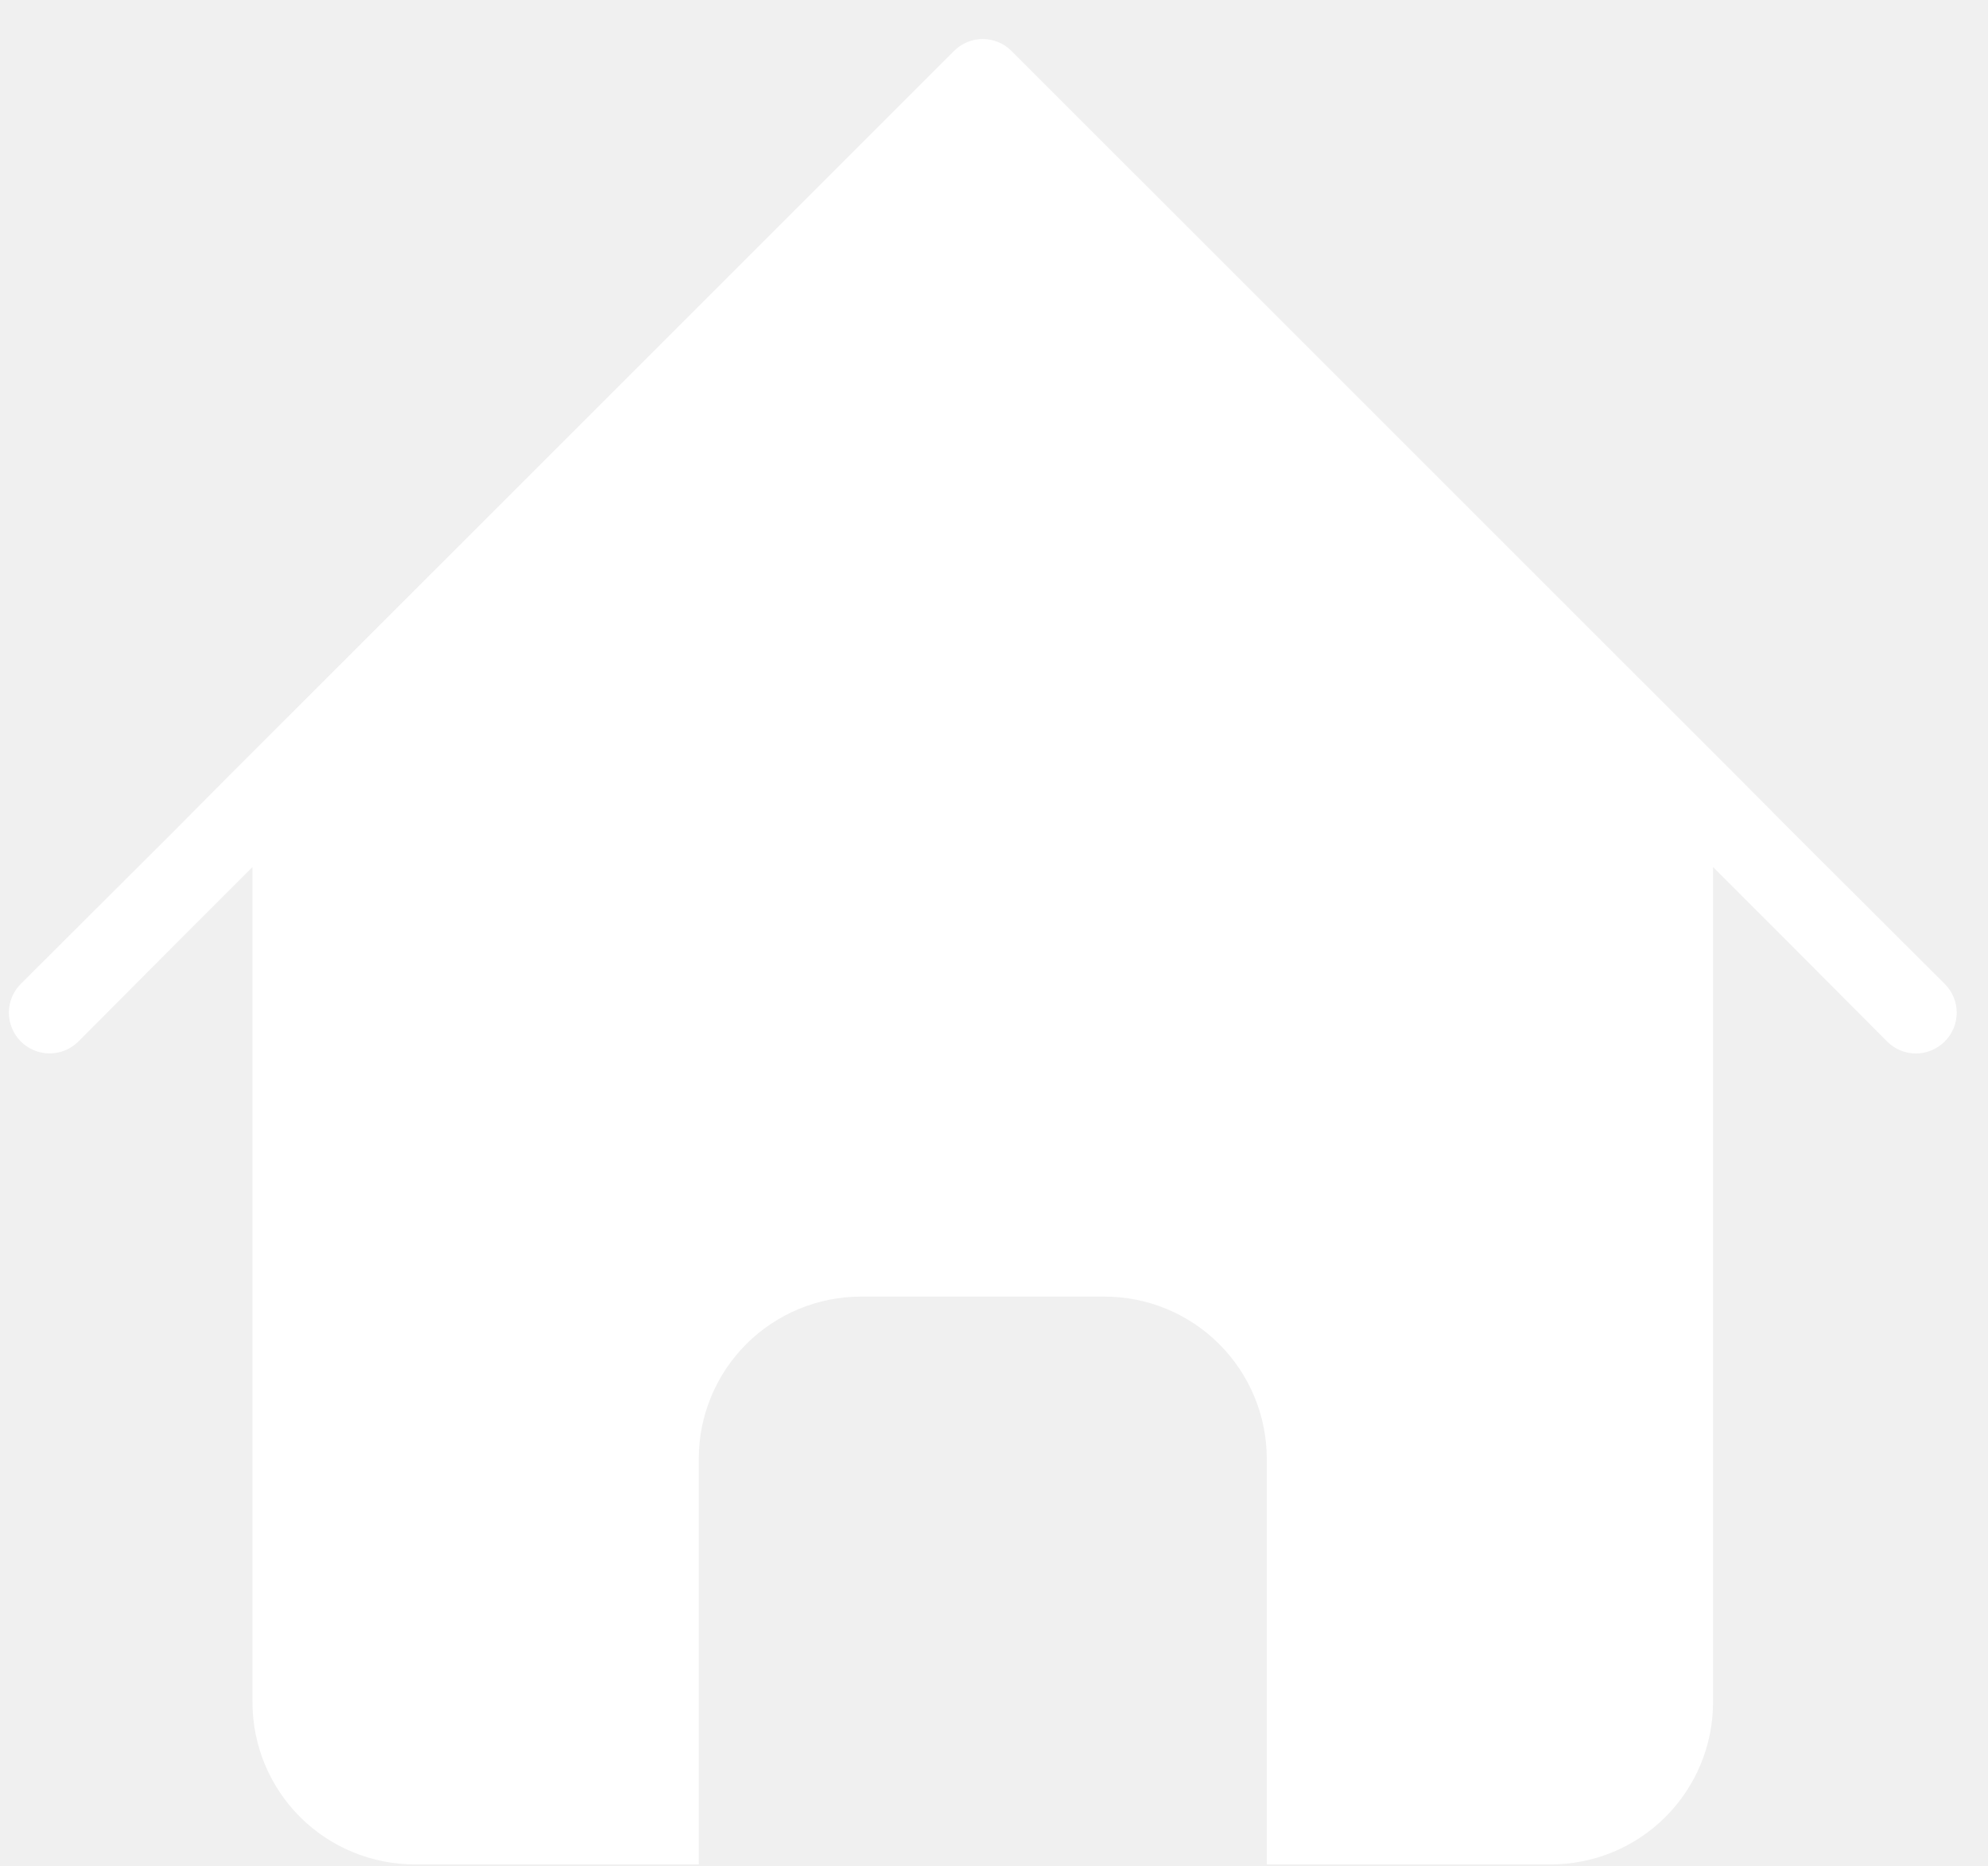
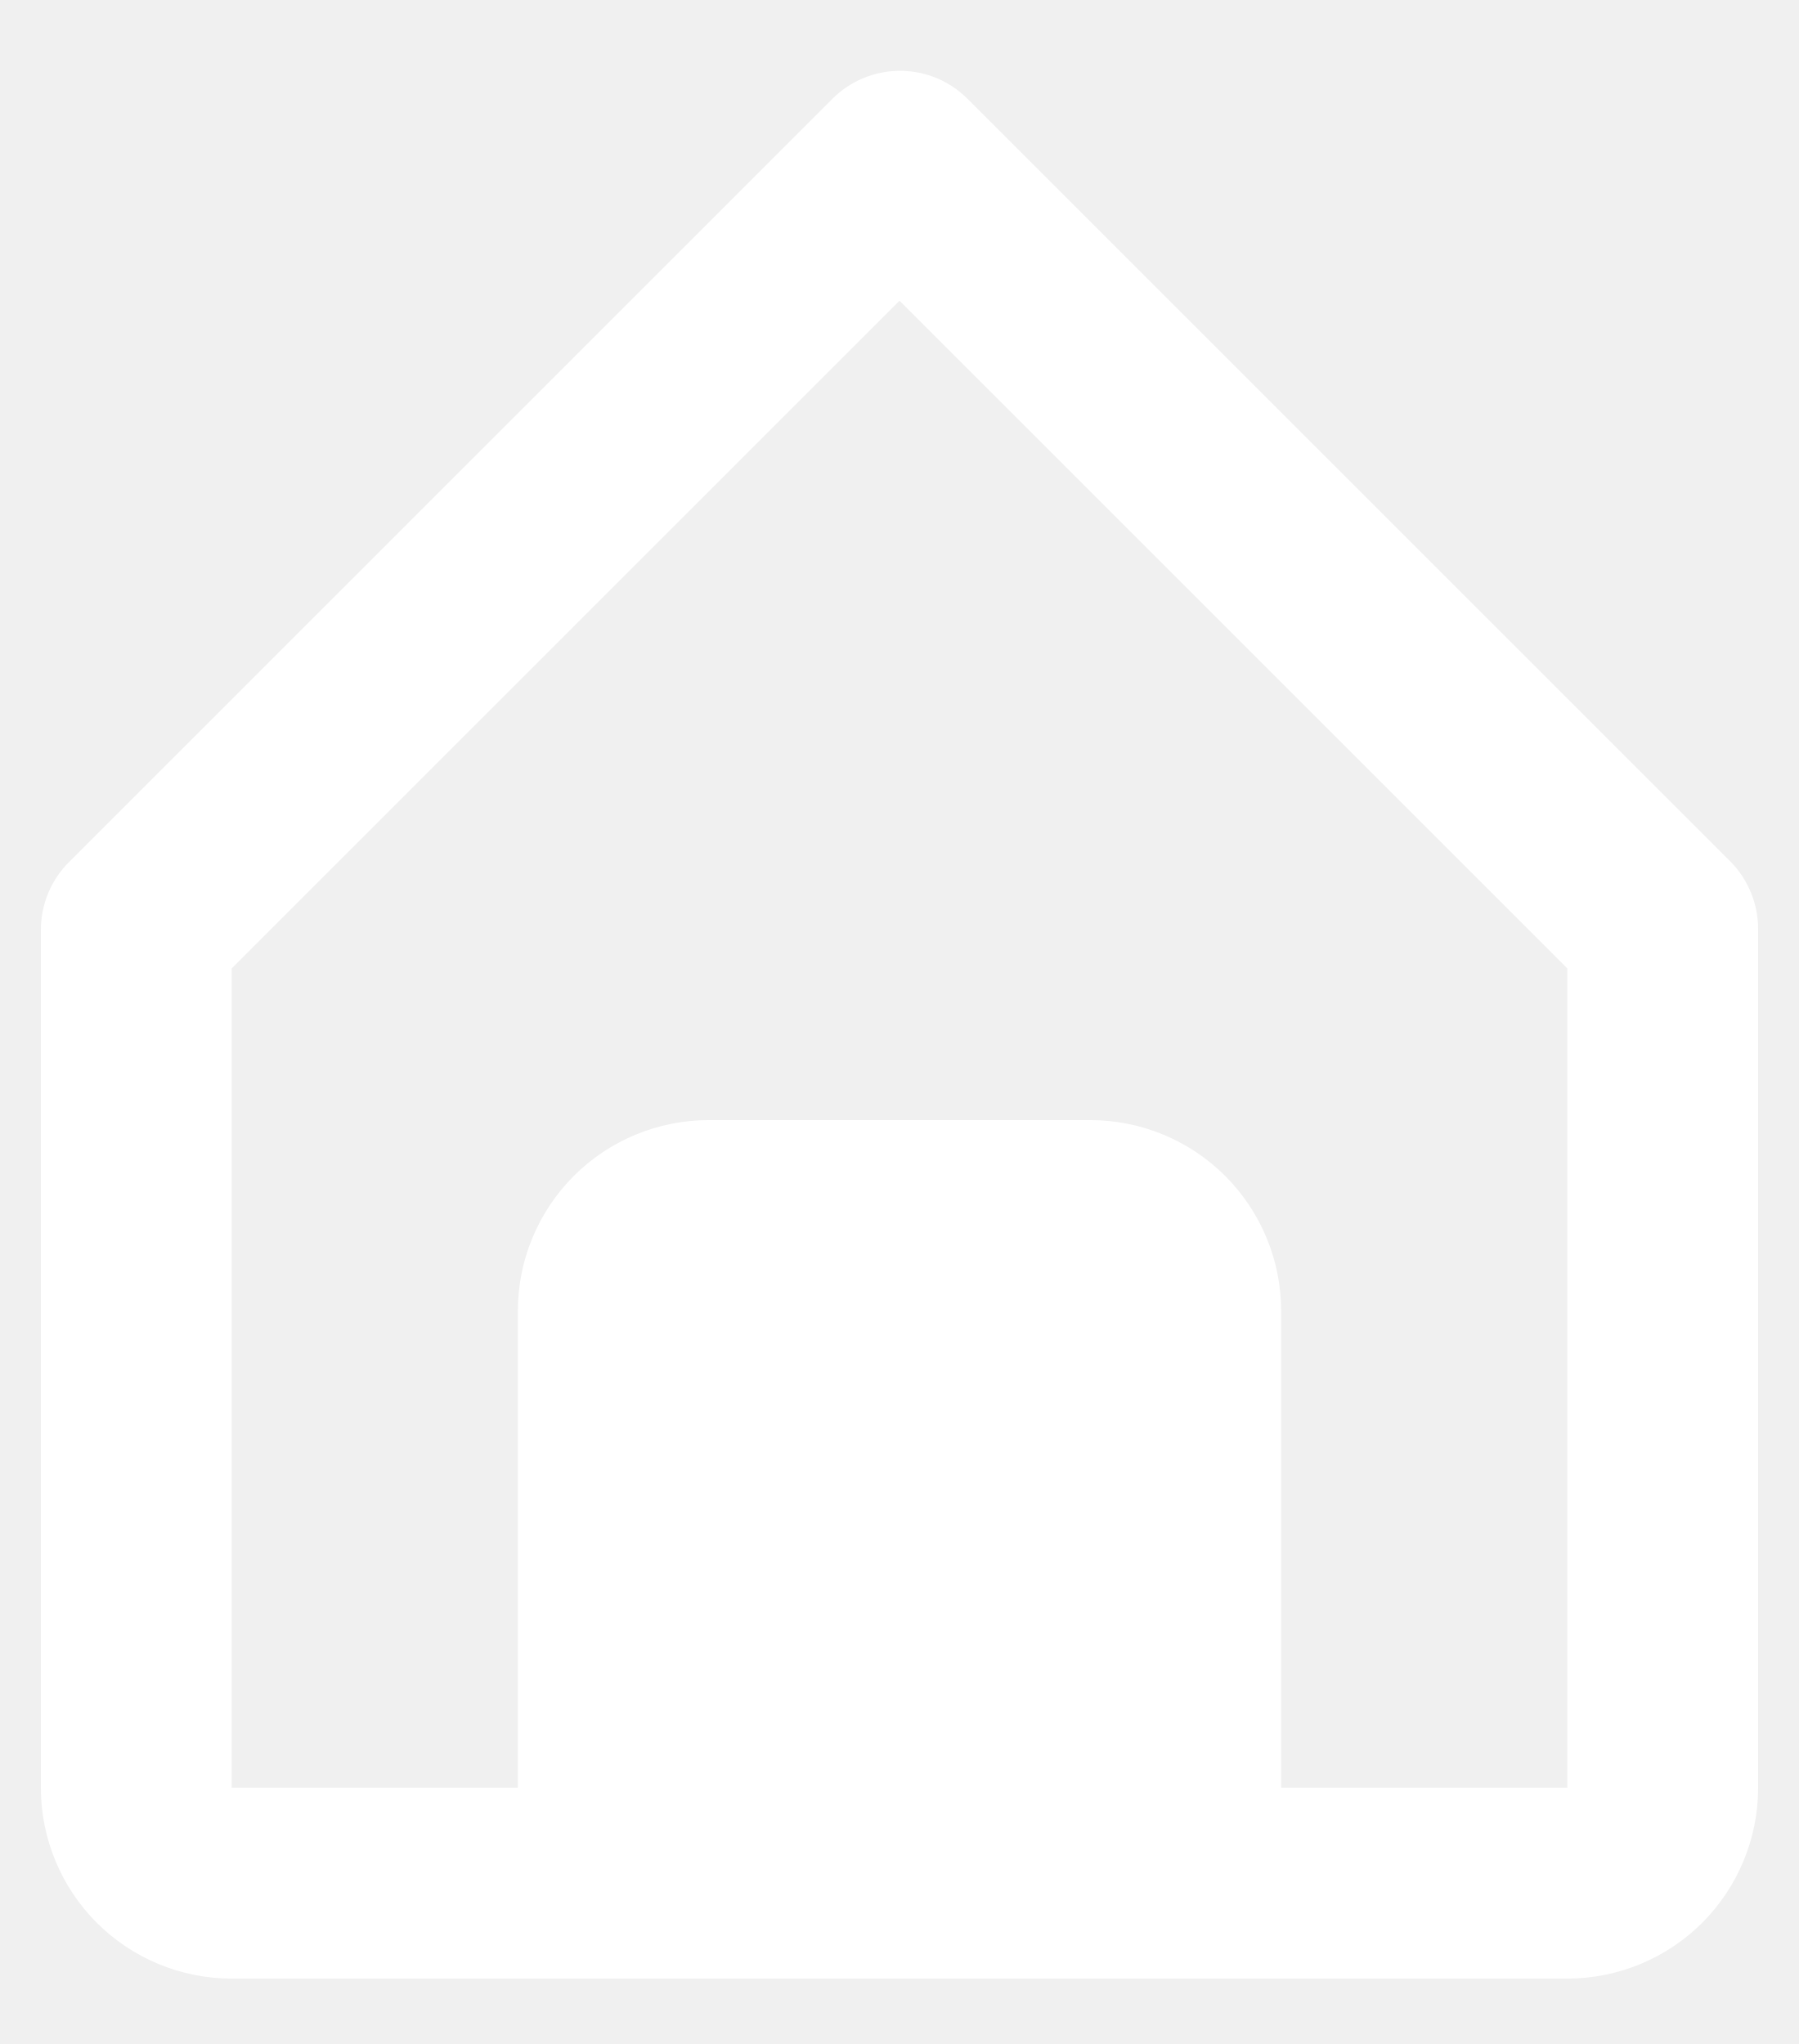
- <svg xmlns="http://www.w3.org/2000/svg" width="49" height="46" viewBox="0 0 49 46" fill="none">
-   <path d="M44.223 20.555L42.933 19.256L24.933 1.258C24.84 1.164 24.729 1.09 24.607 1.039C24.486 0.988 24.355 0.962 24.223 0.962C24.091 0.962 23.96 0.988 23.838 1.039C23.716 1.09 23.606 1.164 23.513 1.258L5.513 19.256L4.223 20.555L0.513 24.255C0.325 24.443 0.219 24.698 0.219 24.965C0.219 25.231 0.325 25.486 0.513 25.675C0.701 25.863 0.957 25.969 1.223 25.969C1.489 25.969 1.745 25.863 1.933 25.675L4.223 23.375L5.223 22.375L6.223 21.375V41.963C6.223 43.023 6.644 44.041 7.394 44.791C8.145 45.541 9.162 45.962 10.223 45.962H17.223V35.963C17.223 34.903 17.644 33.885 18.394 33.135C19.145 32.385 20.162 31.964 21.223 31.964H27.223C28.284 31.964 29.301 32.385 30.051 33.135C30.801 33.885 31.223 34.903 31.223 35.963V45.962H38.223C39.284 45.962 40.301 45.541 41.051 44.791C41.801 44.041 42.223 43.023 42.223 41.963V21.375L43.223 22.375L44.223 23.375L46.513 25.675C46.606 25.768 46.716 25.843 46.838 25.894C46.96 25.944 47.091 25.971 47.223 25.971C47.355 25.971 47.486 25.944 47.607 25.894C47.729 25.843 47.84 25.768 47.933 25.675C48.027 25.582 48.101 25.471 48.152 25.349C48.203 25.227 48.229 25.097 48.229 24.965C48.229 24.833 48.203 24.702 48.152 24.58C48.101 24.458 48.027 24.348 47.933 24.255L44.223 20.555Z" fill="white" />
+ <svg xmlns="http://www.w3.org/2000/svg" width="22" height="25" viewBox="0 0 22 25" fill="none">
+   <path d="M2.833 24.2H19.167C19.785 24.2 20.379 23.954 20.817 23.517C21.254 23.079 21.5 22.485 21.5 21.867V11.367C21.501 11.213 21.471 11.061 21.413 10.919C21.355 10.777 21.27 10.647 21.162 10.538L11.828 1.205C11.61 0.988 11.314 0.866 11.006 0.866C10.698 0.866 10.402 0.988 10.183 1.205L0.85 10.538C0.74 10.646 0.652 10.775 0.592 10.917C0.532 11.06 0.501 11.212 0.5 11.367V21.867C0.5 22.485 0.746 23.079 1.183 23.517C1.621 23.954 2.214 24.2 2.833 24.2ZM8.667 21.867L13.856 22.425L13.333 16.033V21.867H8.667ZM2.833 11.845L11 3.678L19.167 11.845V21.867H15.667V16.033C15.667 15.415 15.421 14.821 14.983 14.383C14.546 13.946 13.952 13.7 13.333 13.7H8.667C8.048 13.7 7.454 13.946 7.017 14.383C6.579 14.821 6.333 15.415 6.333 16.033V21.867H2.833V11.845Z" fill="white" />
</svg>
